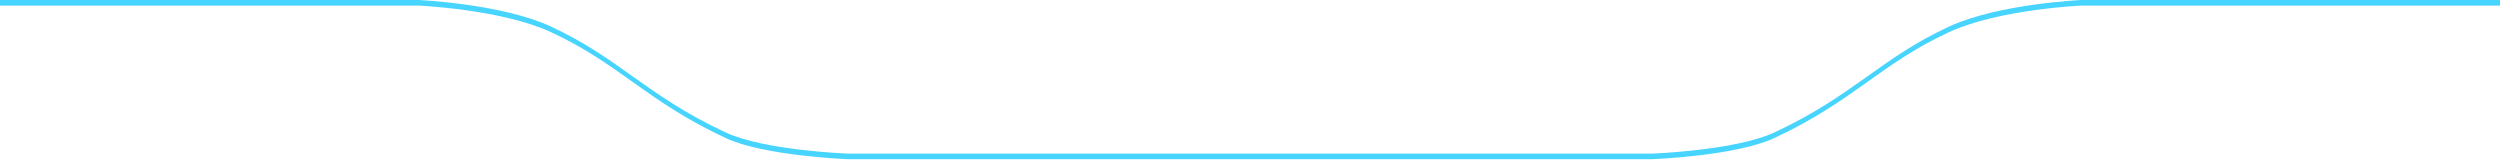
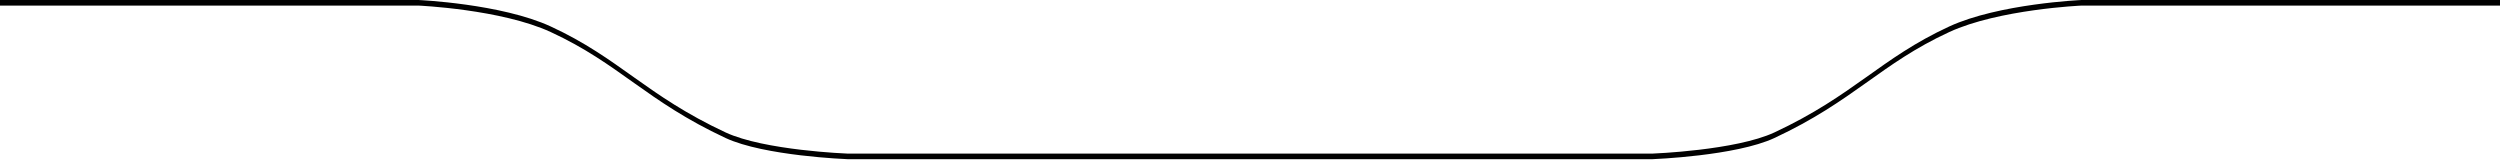
<svg xmlns="http://www.w3.org/2000/svg" viewBox="0 0 474.125 30.186" version="1.1" id="svg1">
  <defs id="defs1" />
-   <path id="path1" style="display:inline;fill:#47d4ff;fill-opacity:1" d="M -0.002,0 V 1.058 H 79.342 c 0,0 15.721,0.688 25.11,5.022 13.057,6.028 18.079,13.058 33.145,20.088 7.337,3.425 23.1,4.018 23.1,4.018 H 313.428 c 0,0 15.762,-0.593 23.1,-4.018 15.065,-7.03 20.087,-14.06 33.144,-20.088 9.389,-4.332 25.11,-5.022 25.11,-5.022 h 79.346 V 0 h -79.346 c 0,0 -15.721,0.69 -25.11,5.022 -13.057,6.028 -18.079,13.058 -33.144,20.088 -7.338,3.425 -23.1,4.018 -23.1,4.018 H 160.697 c 0,0 -15.763,-0.593 -23.1,-4.018 C 122.531,18.08 117.51,11.05 104.453,5.022 95.064,0.688 79.342,0 79.342,0 Z" />
-   <path d="M -0.003,1.058 V 73.689 H 474.127 V 1.058 h -79.346 c 0,0 -15.721,0.69 -25.11,5.022 -13.057,6.028 -18.079,13.058 -33.144,20.088 -7.338,3.425 -23.1,4.018 -23.1,4.018 h -152.73 c 0,0 -15.763,-0.593 -23.1,-4.018 -15.066,-7.03 -20.088,-14.06 -33.145,-20.088 -9.389,-4.334 -25.11,-5.022 -25.11,-5.022 z" id="path2" style="display:none;fill:#d5d5d5;fill-opacity:1" />
+   <path id="path1" d="M -0.002,0 V 1.058 H 79.342 c 0,0 15.721,0.688 25.11,5.022 13.057,6.028 18.079,13.058 33.145,20.088 7.337,3.425 23.1,4.018 23.1,4.018 H 313.428 c 0,0 15.762,-0.593 23.1,-4.018 15.065,-7.03 20.087,-14.06 33.144,-20.088 9.389,-4.332 25.11,-5.022 25.11,-5.022 h 79.346 V 0 h -79.346 c 0,0 -15.721,0.69 -25.11,5.022 -13.057,6.028 -18.079,13.058 -33.144,20.088 -7.338,3.425 -23.1,4.018 -23.1,4.018 H 160.697 c 0,0 -15.763,-0.593 -23.1,-4.018 C 122.531,18.08 117.51,11.05 104.453,5.022 95.064,0.688 79.342,0 79.342,0 Z" />
</svg>
